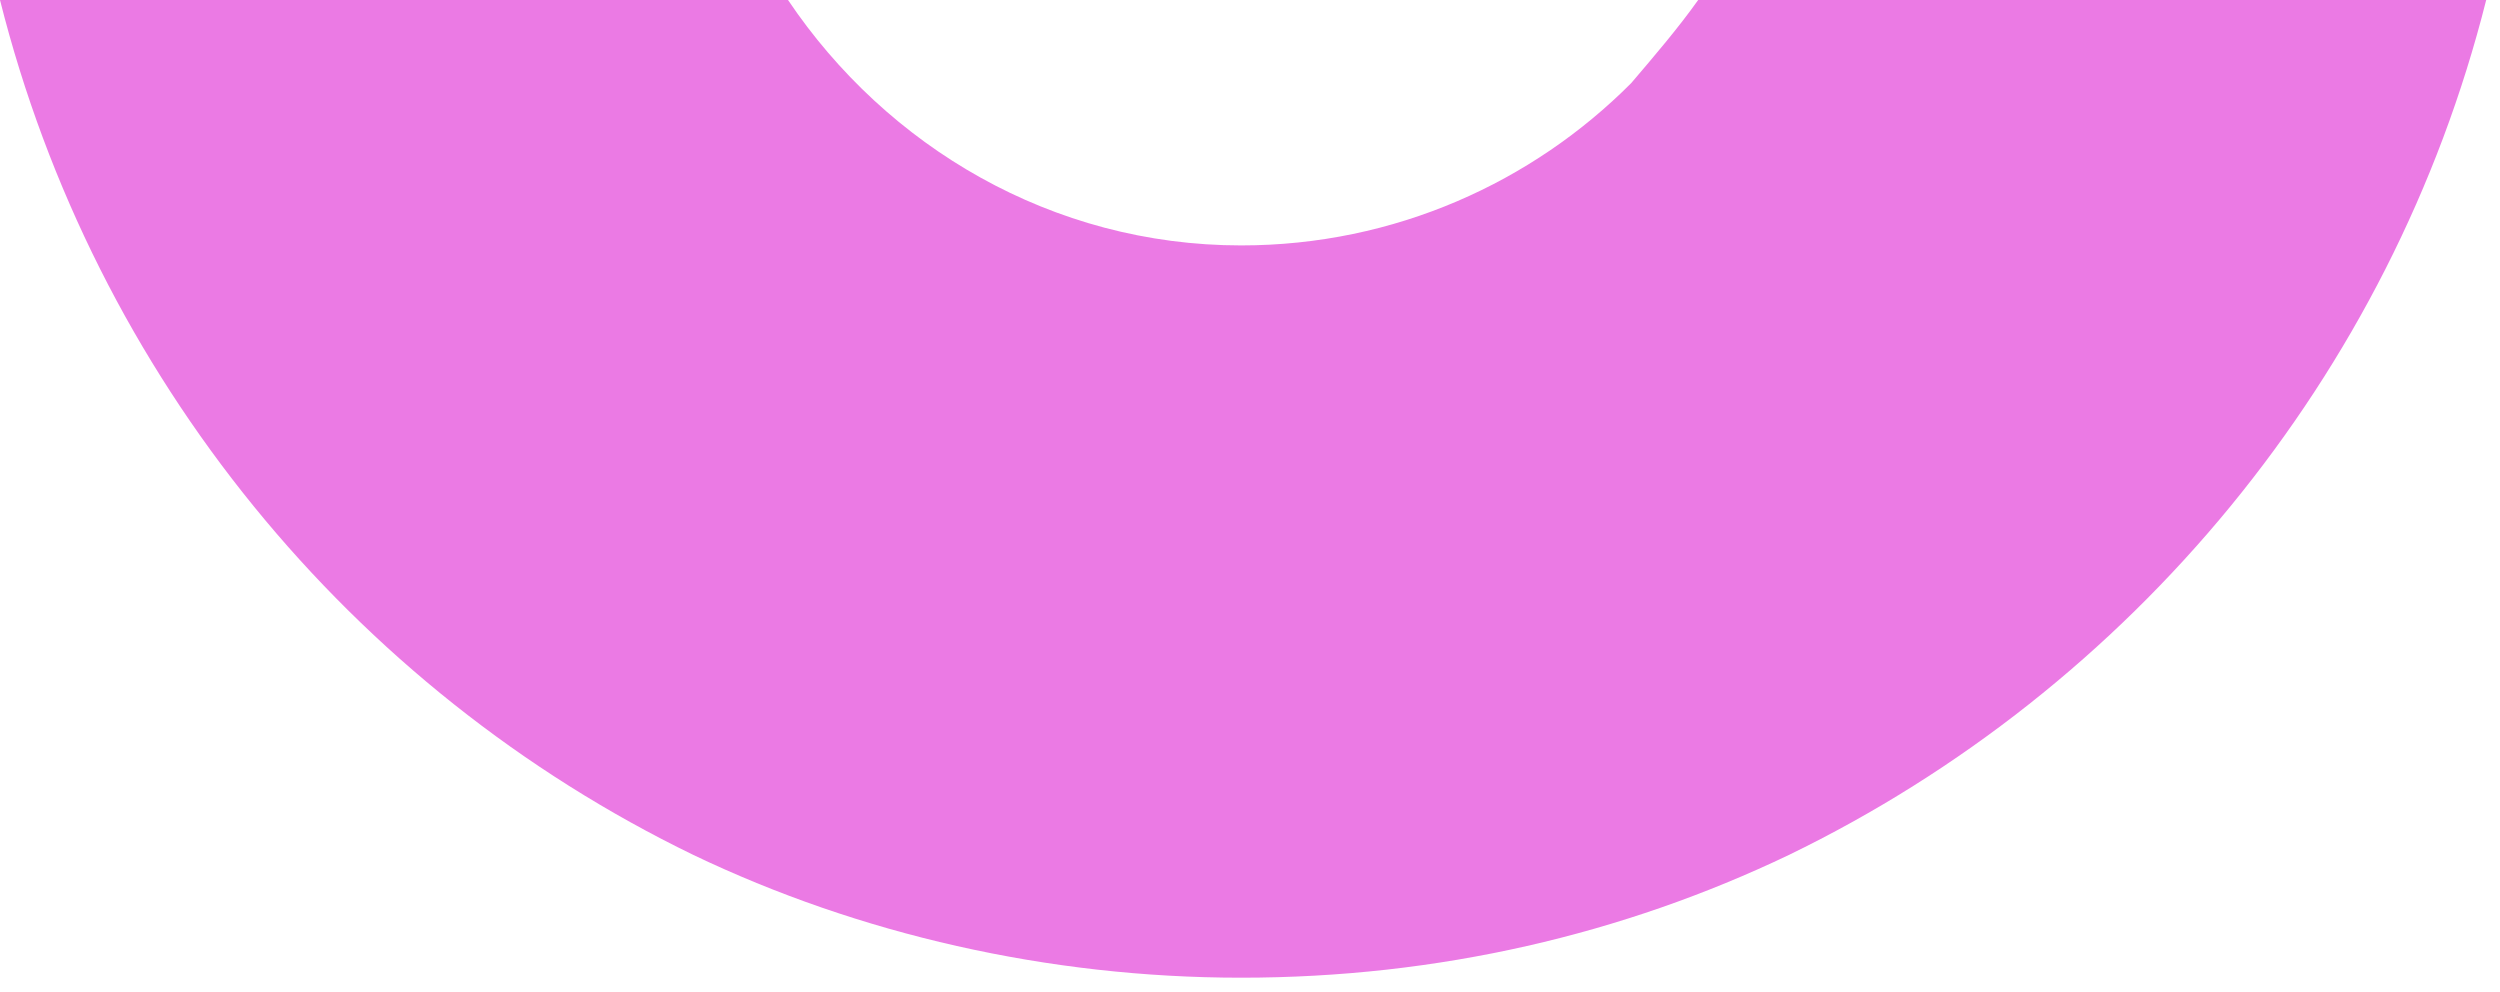
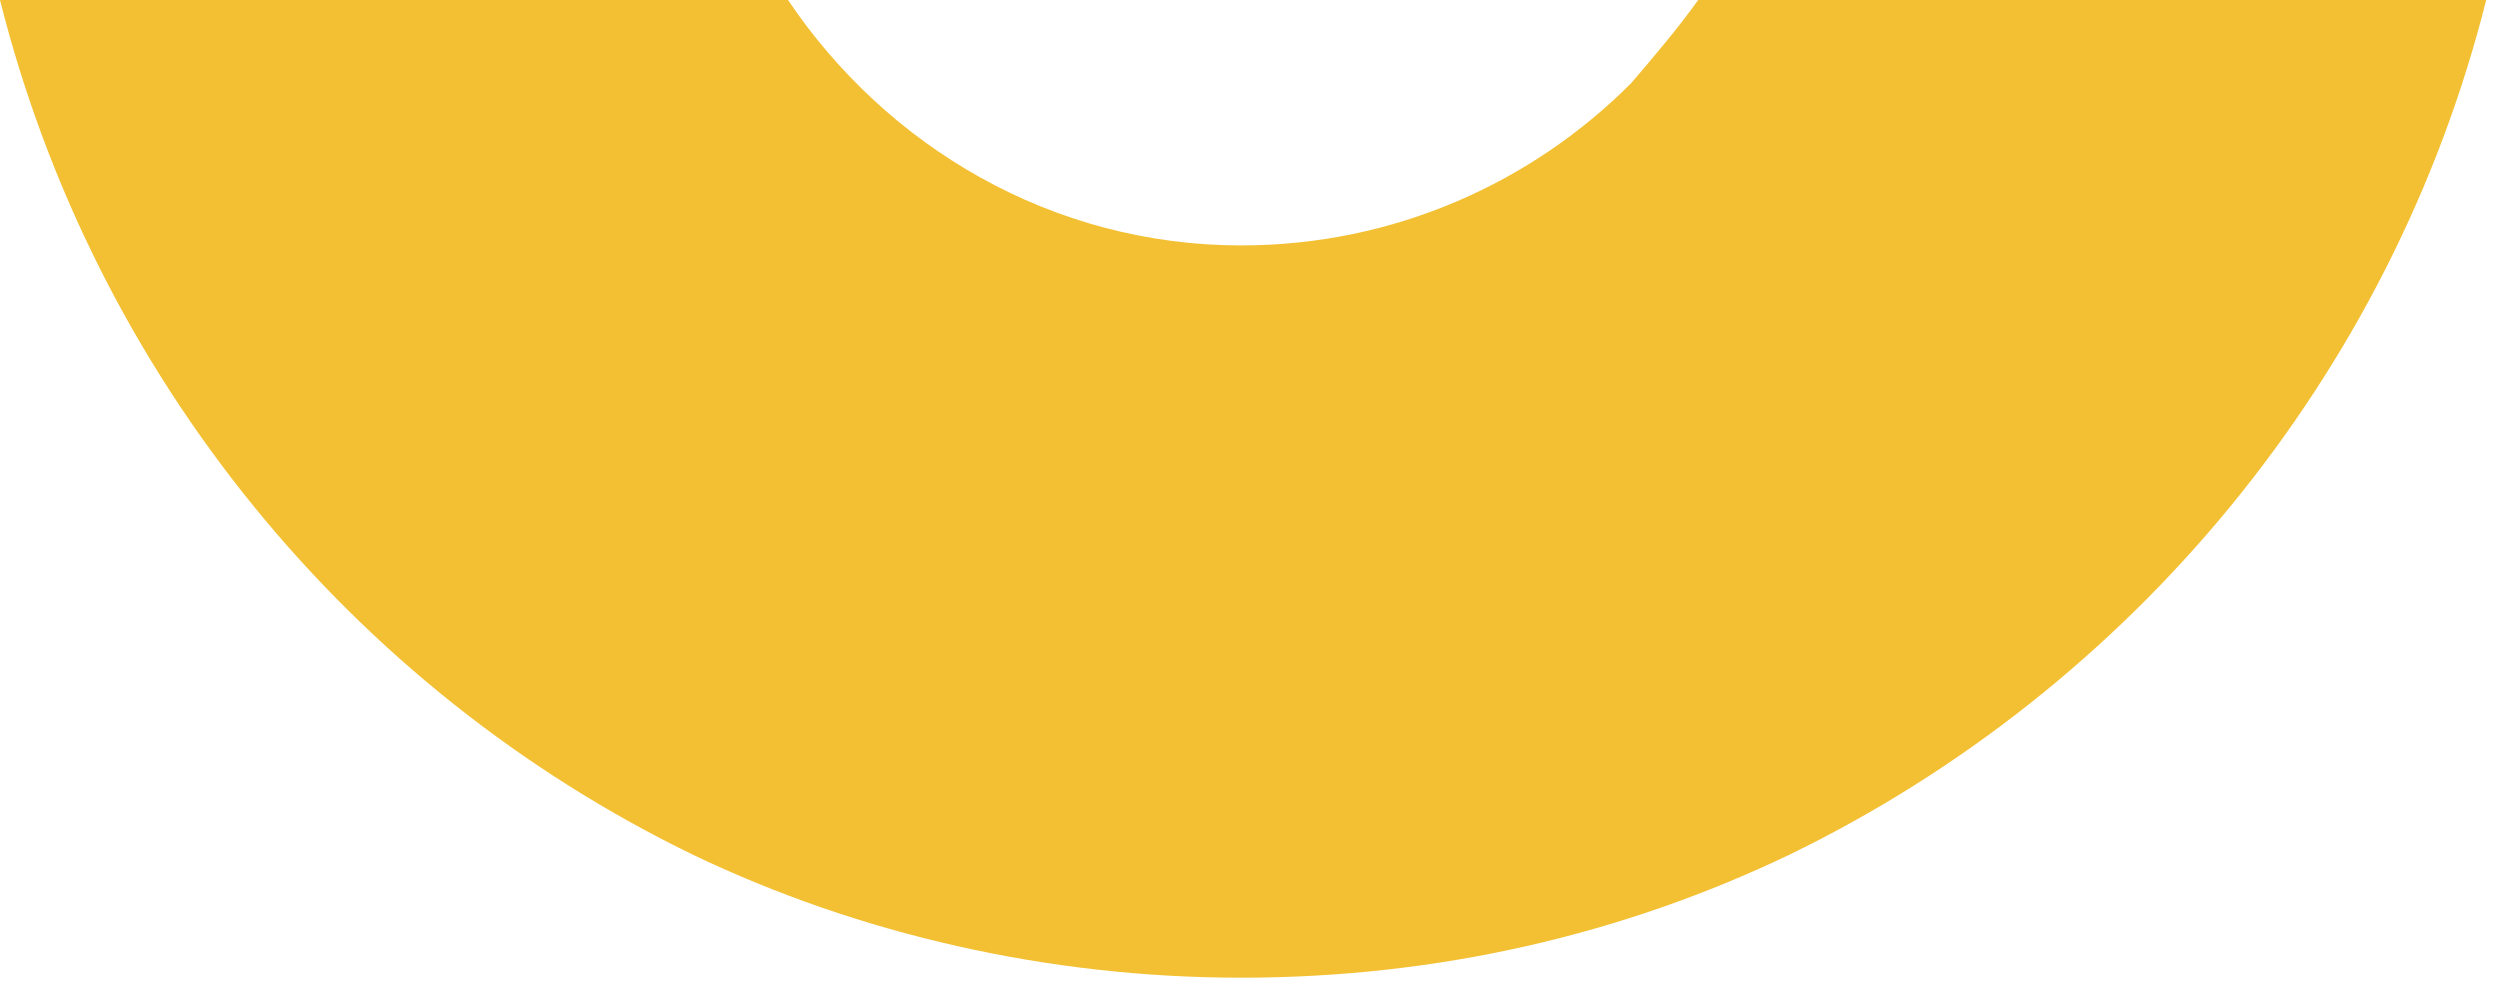
<svg xmlns="http://www.w3.org/2000/svg" width="174" height="69" viewBox="0 0 174 69" fill="none">
-   <path d="M113.531 5.785L113.531 5.785C106.676 12.673 97.078 17.081 86.382 17.081C73.219 17.081 61.702 10.193 54.846 0H0C6.582 26.172 24.407 47.937 48.264 59.507C59.782 65.017 72.945 68.048 86.382 68.048C100.094 68.048 112.983 65.017 124.501 59.507C148.359 47.937 166.458 26.172 173.039 0H118.193C116.822 1.928 115.177 3.857 113.531 5.785Z" fill="#EB7AE4" />
+   <path d="M113.531 5.785L113.531 5.785C106.676 12.673 97.078 17.081 86.382 17.081C73.219 17.081 61.702 10.193 54.846 0H0C6.582 26.172 24.407 47.937 48.264 59.507C59.782 65.017 72.945 68.048 86.382 68.048C100.094 68.048 112.983 65.017 124.501 59.507C148.359 47.937 166.458 26.172 173.039 0H118.193C116.822 1.928 115.177 3.857 113.531 5.785Z" fill="#F3C033" />
</svg>
